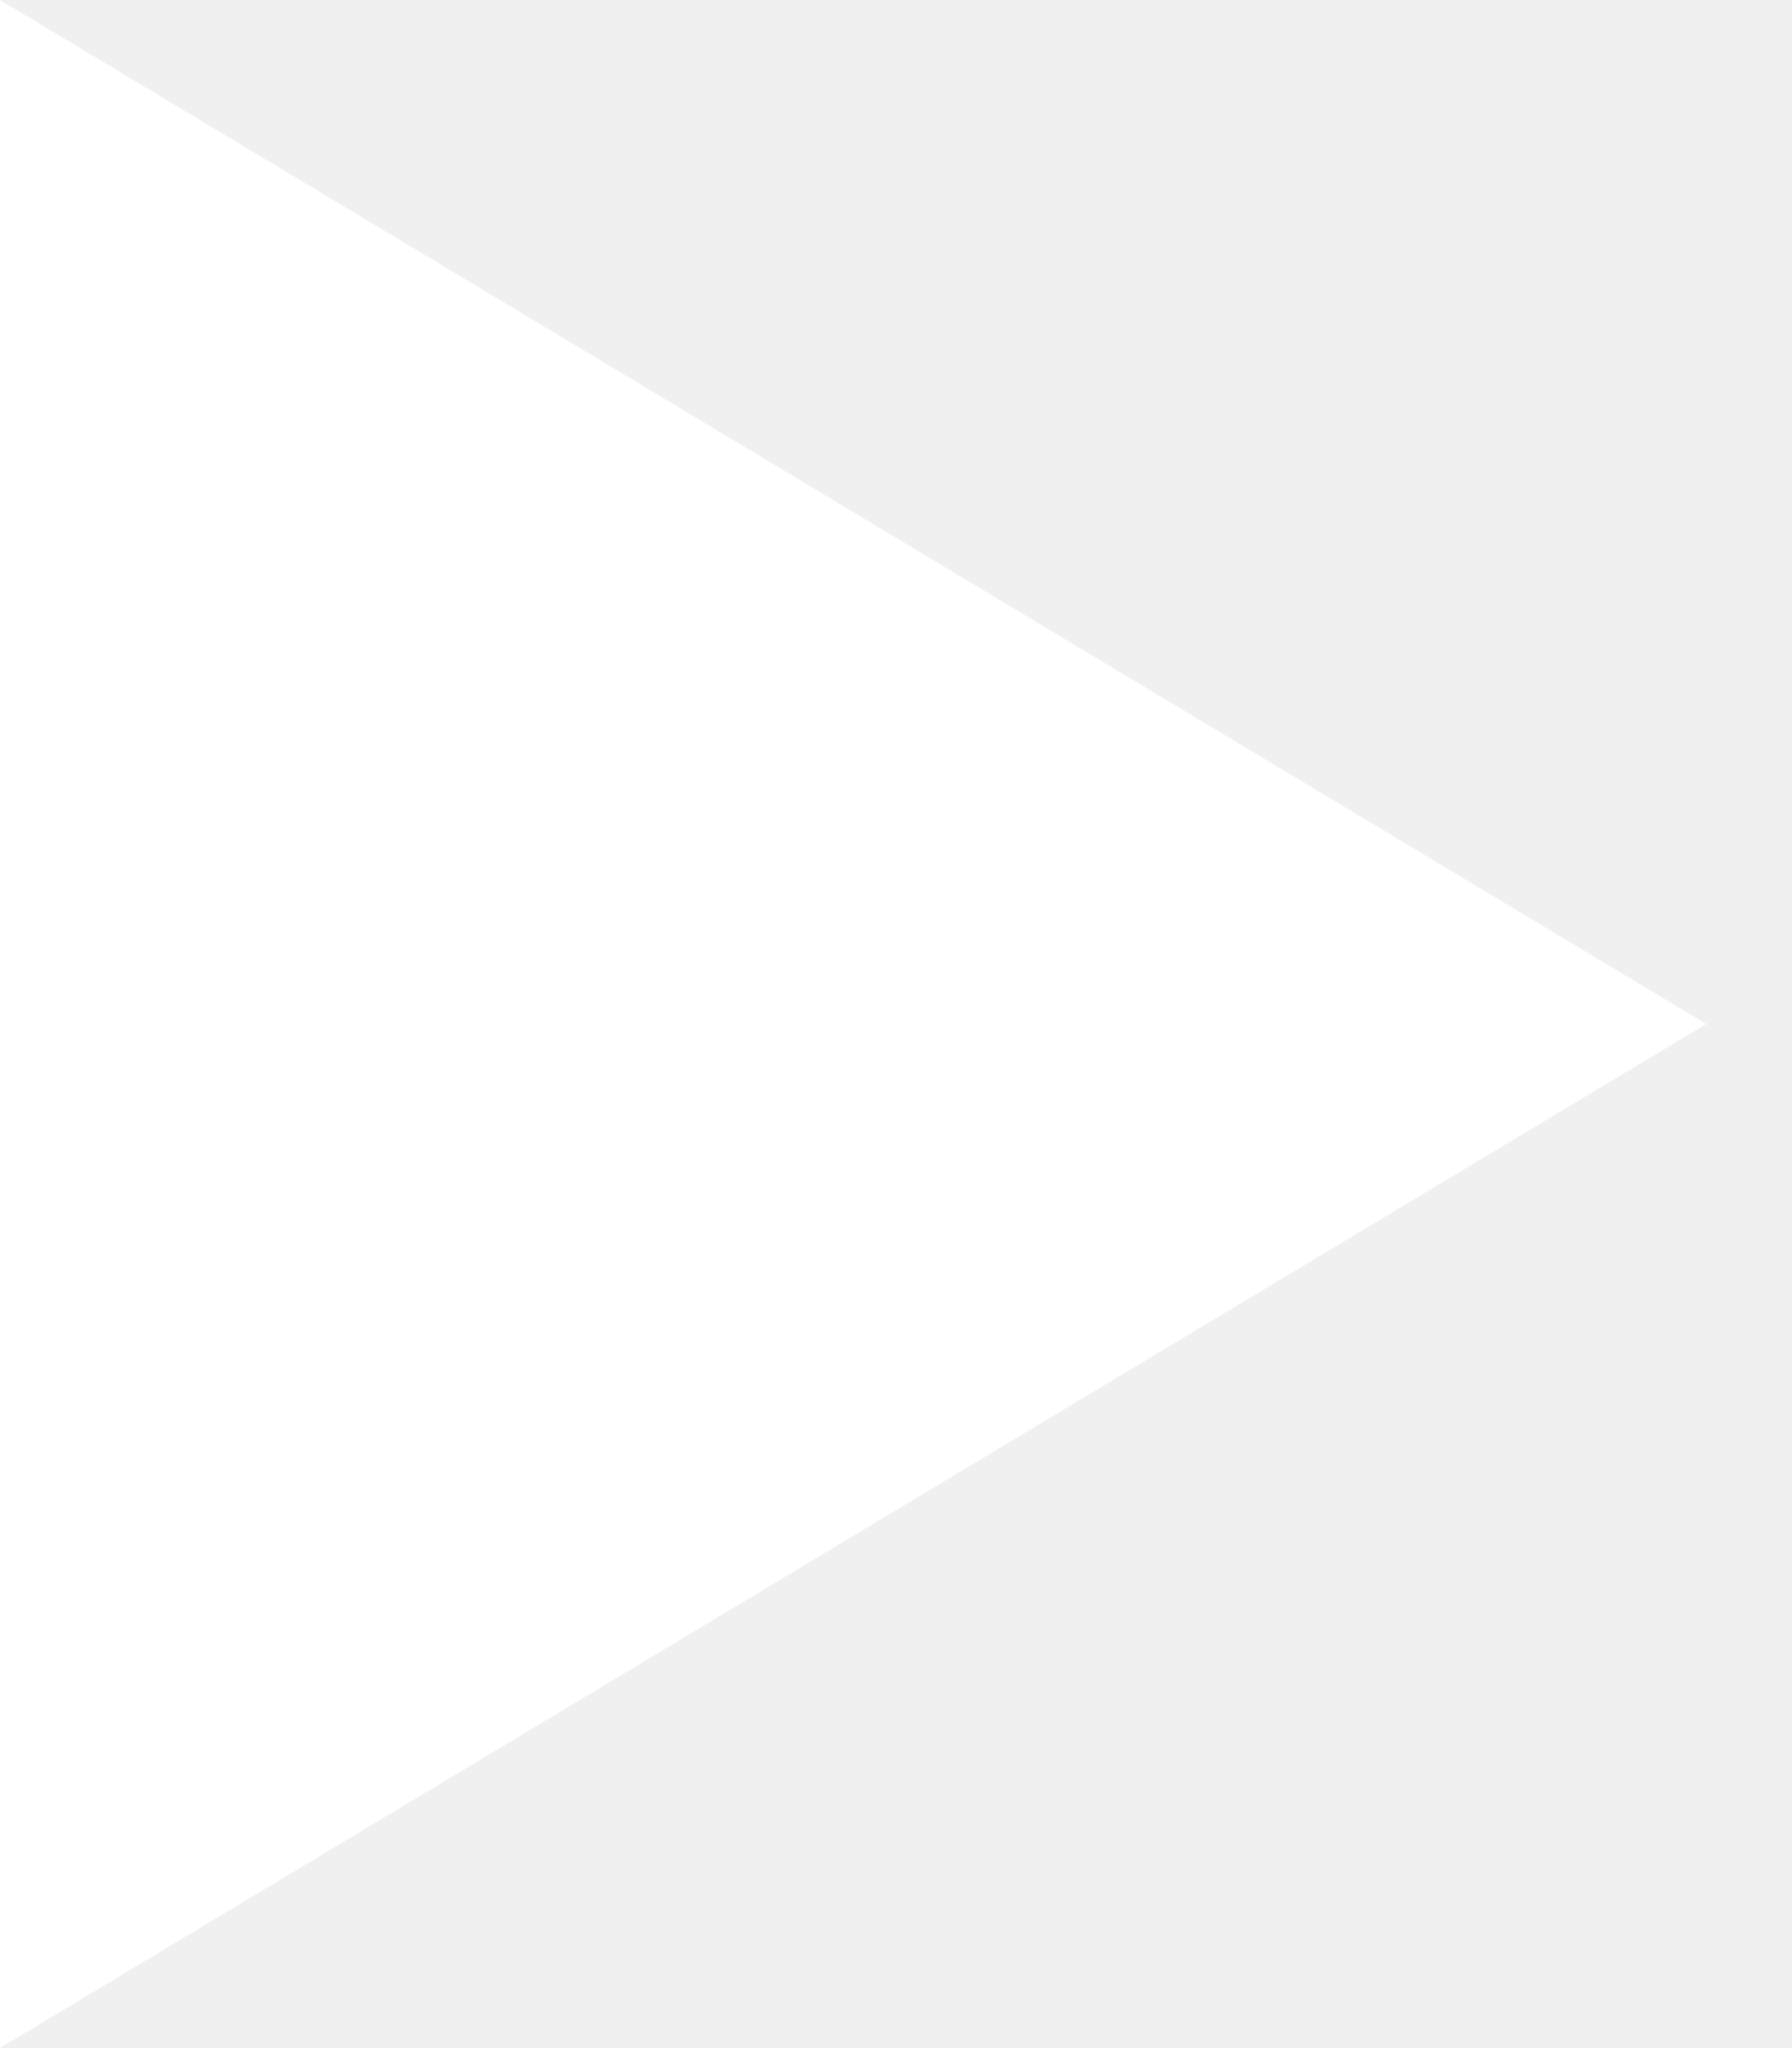
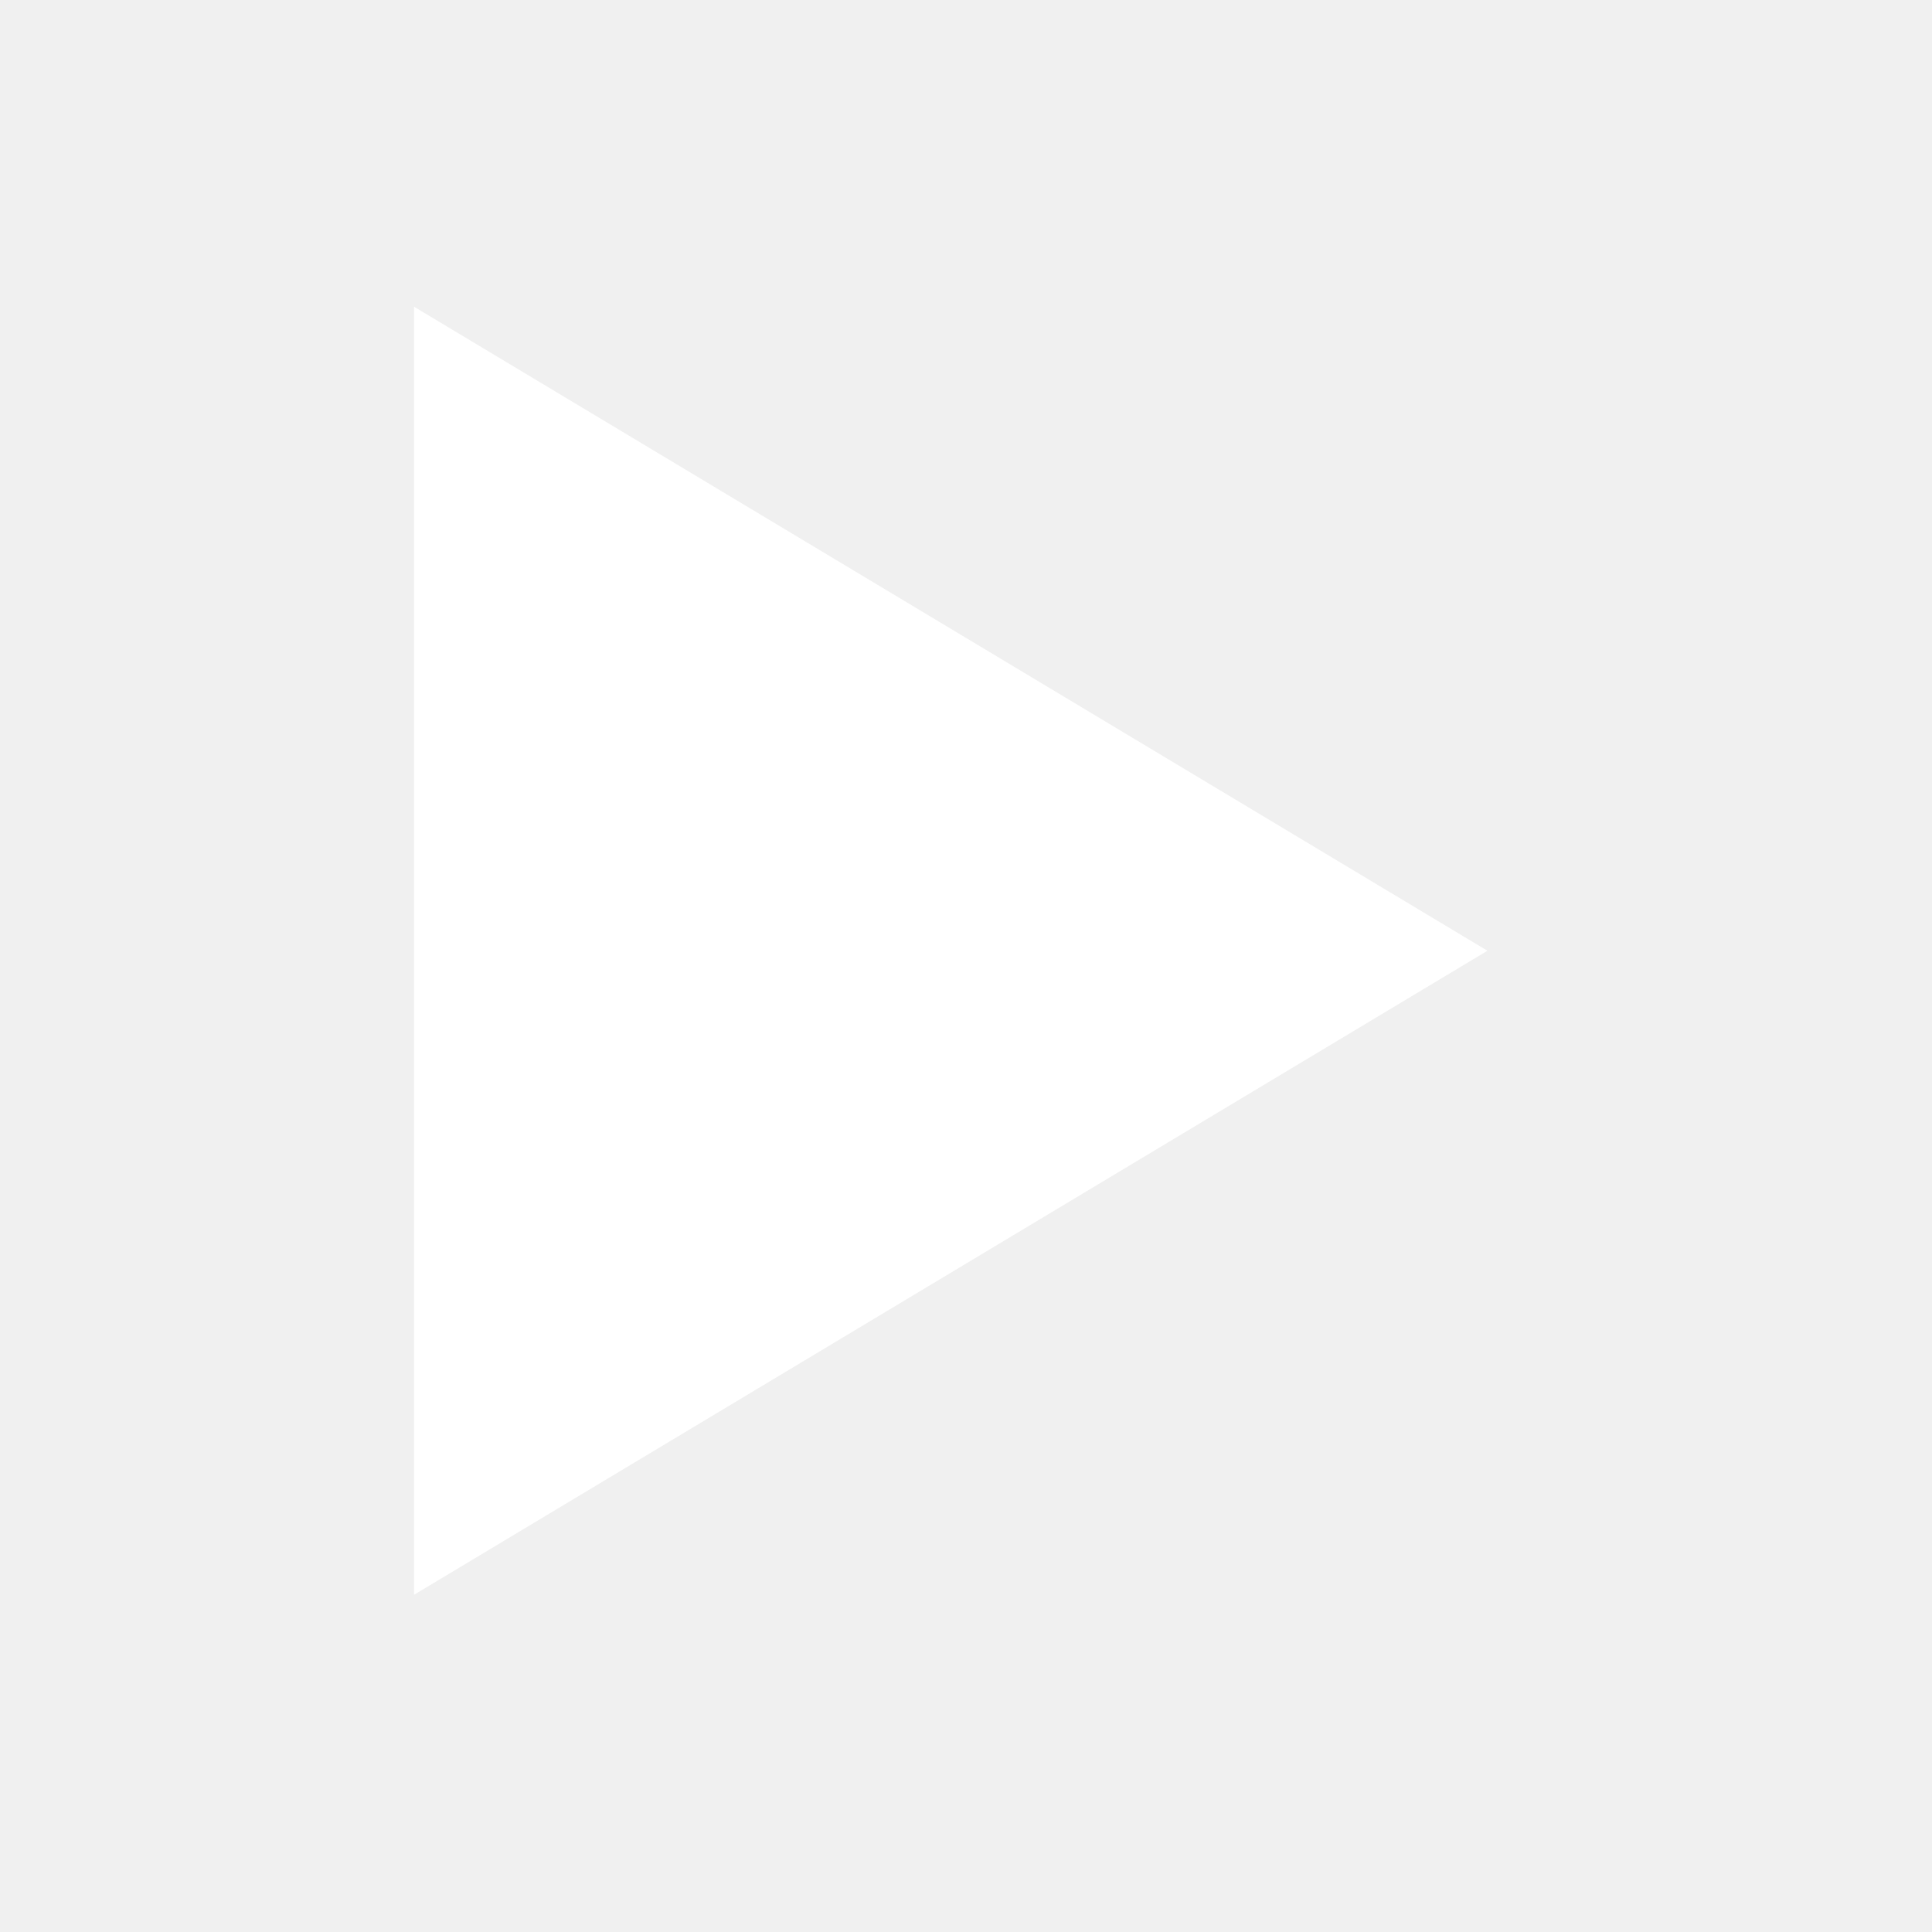
- <svg xmlns="http://www.w3.org/2000/svg" width="100%" height="100%" viewBox="0 0 14 16" version="1.1" xml:space="preserve" style="fill-rule:evenodd;clip-rule:evenodd;stroke-linejoin:round;stroke-miterlimit:2;">
-   <path d="M13.333,8l-13.333,8l-0,-16l13.333,8Z" style="fill:#fff;" />
+ <svg xmlns="http://www.w3.org/2000/svg" width="100%" height="100%" viewBox="0 0 18 18" version="1.1" xml:space="preserve" style="fill-rule:evenodd;clip-rule:evenodd;stroke-linejoin:round;stroke-miterlimit:2;">
+   <rect x="0" y="0" width="17.717" height="17.717" style="fill-opacity:0;" />
+   <path d="M13.858,8.858l-10,6l0,-12l10,6Z" style="fill:#fff;" />
</svg>
